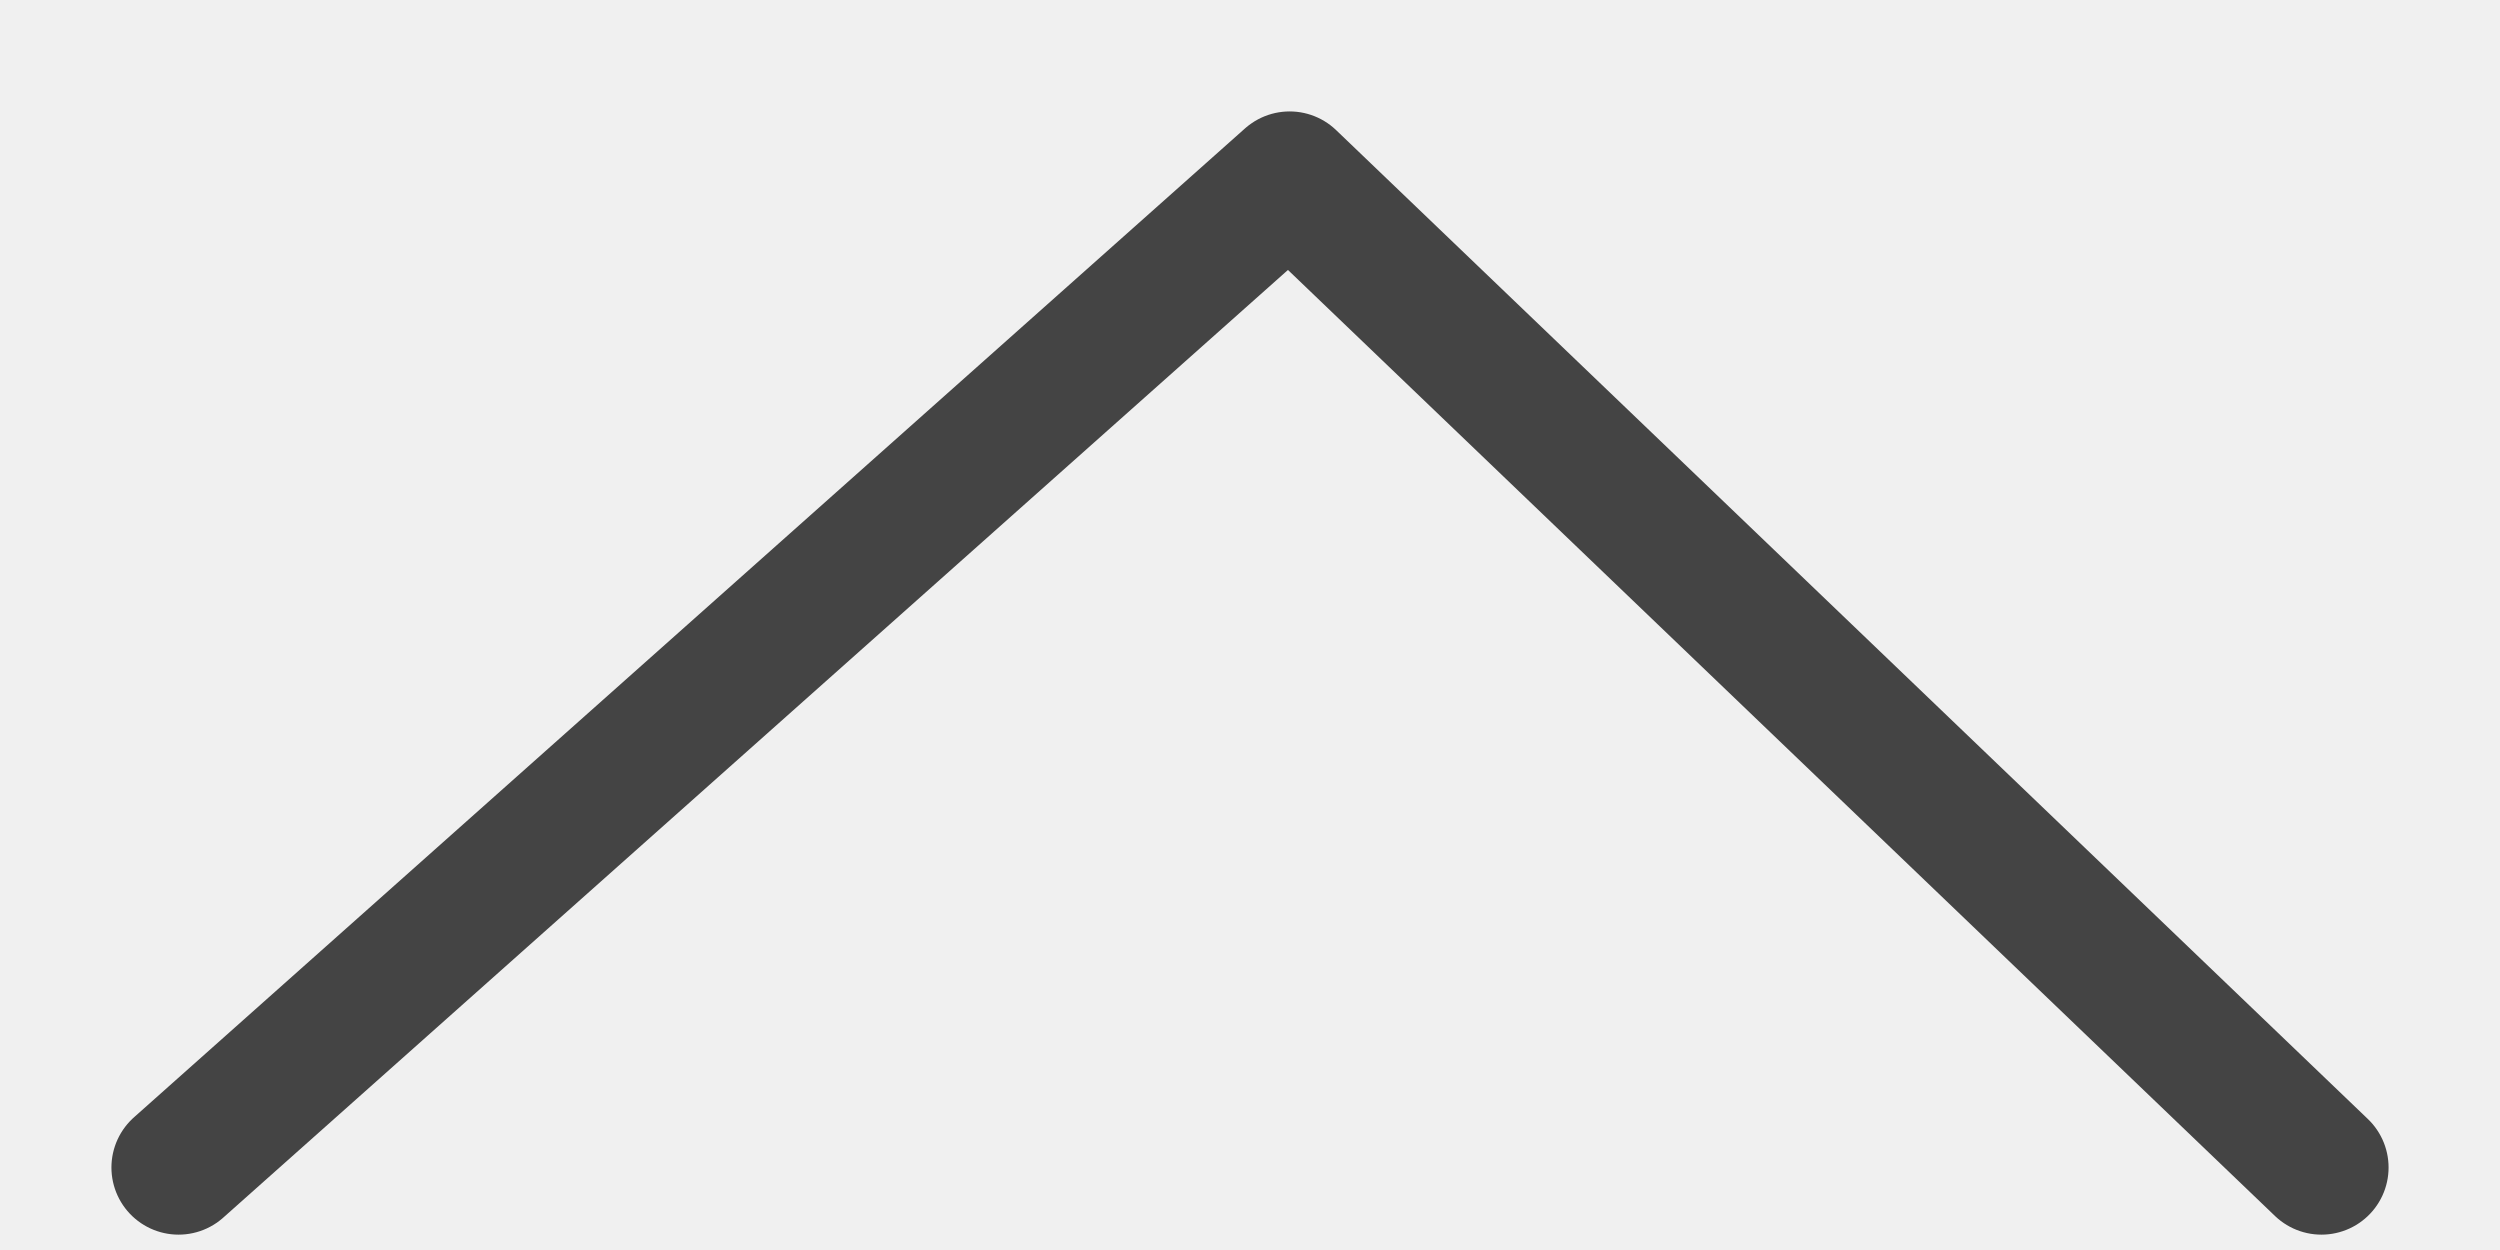
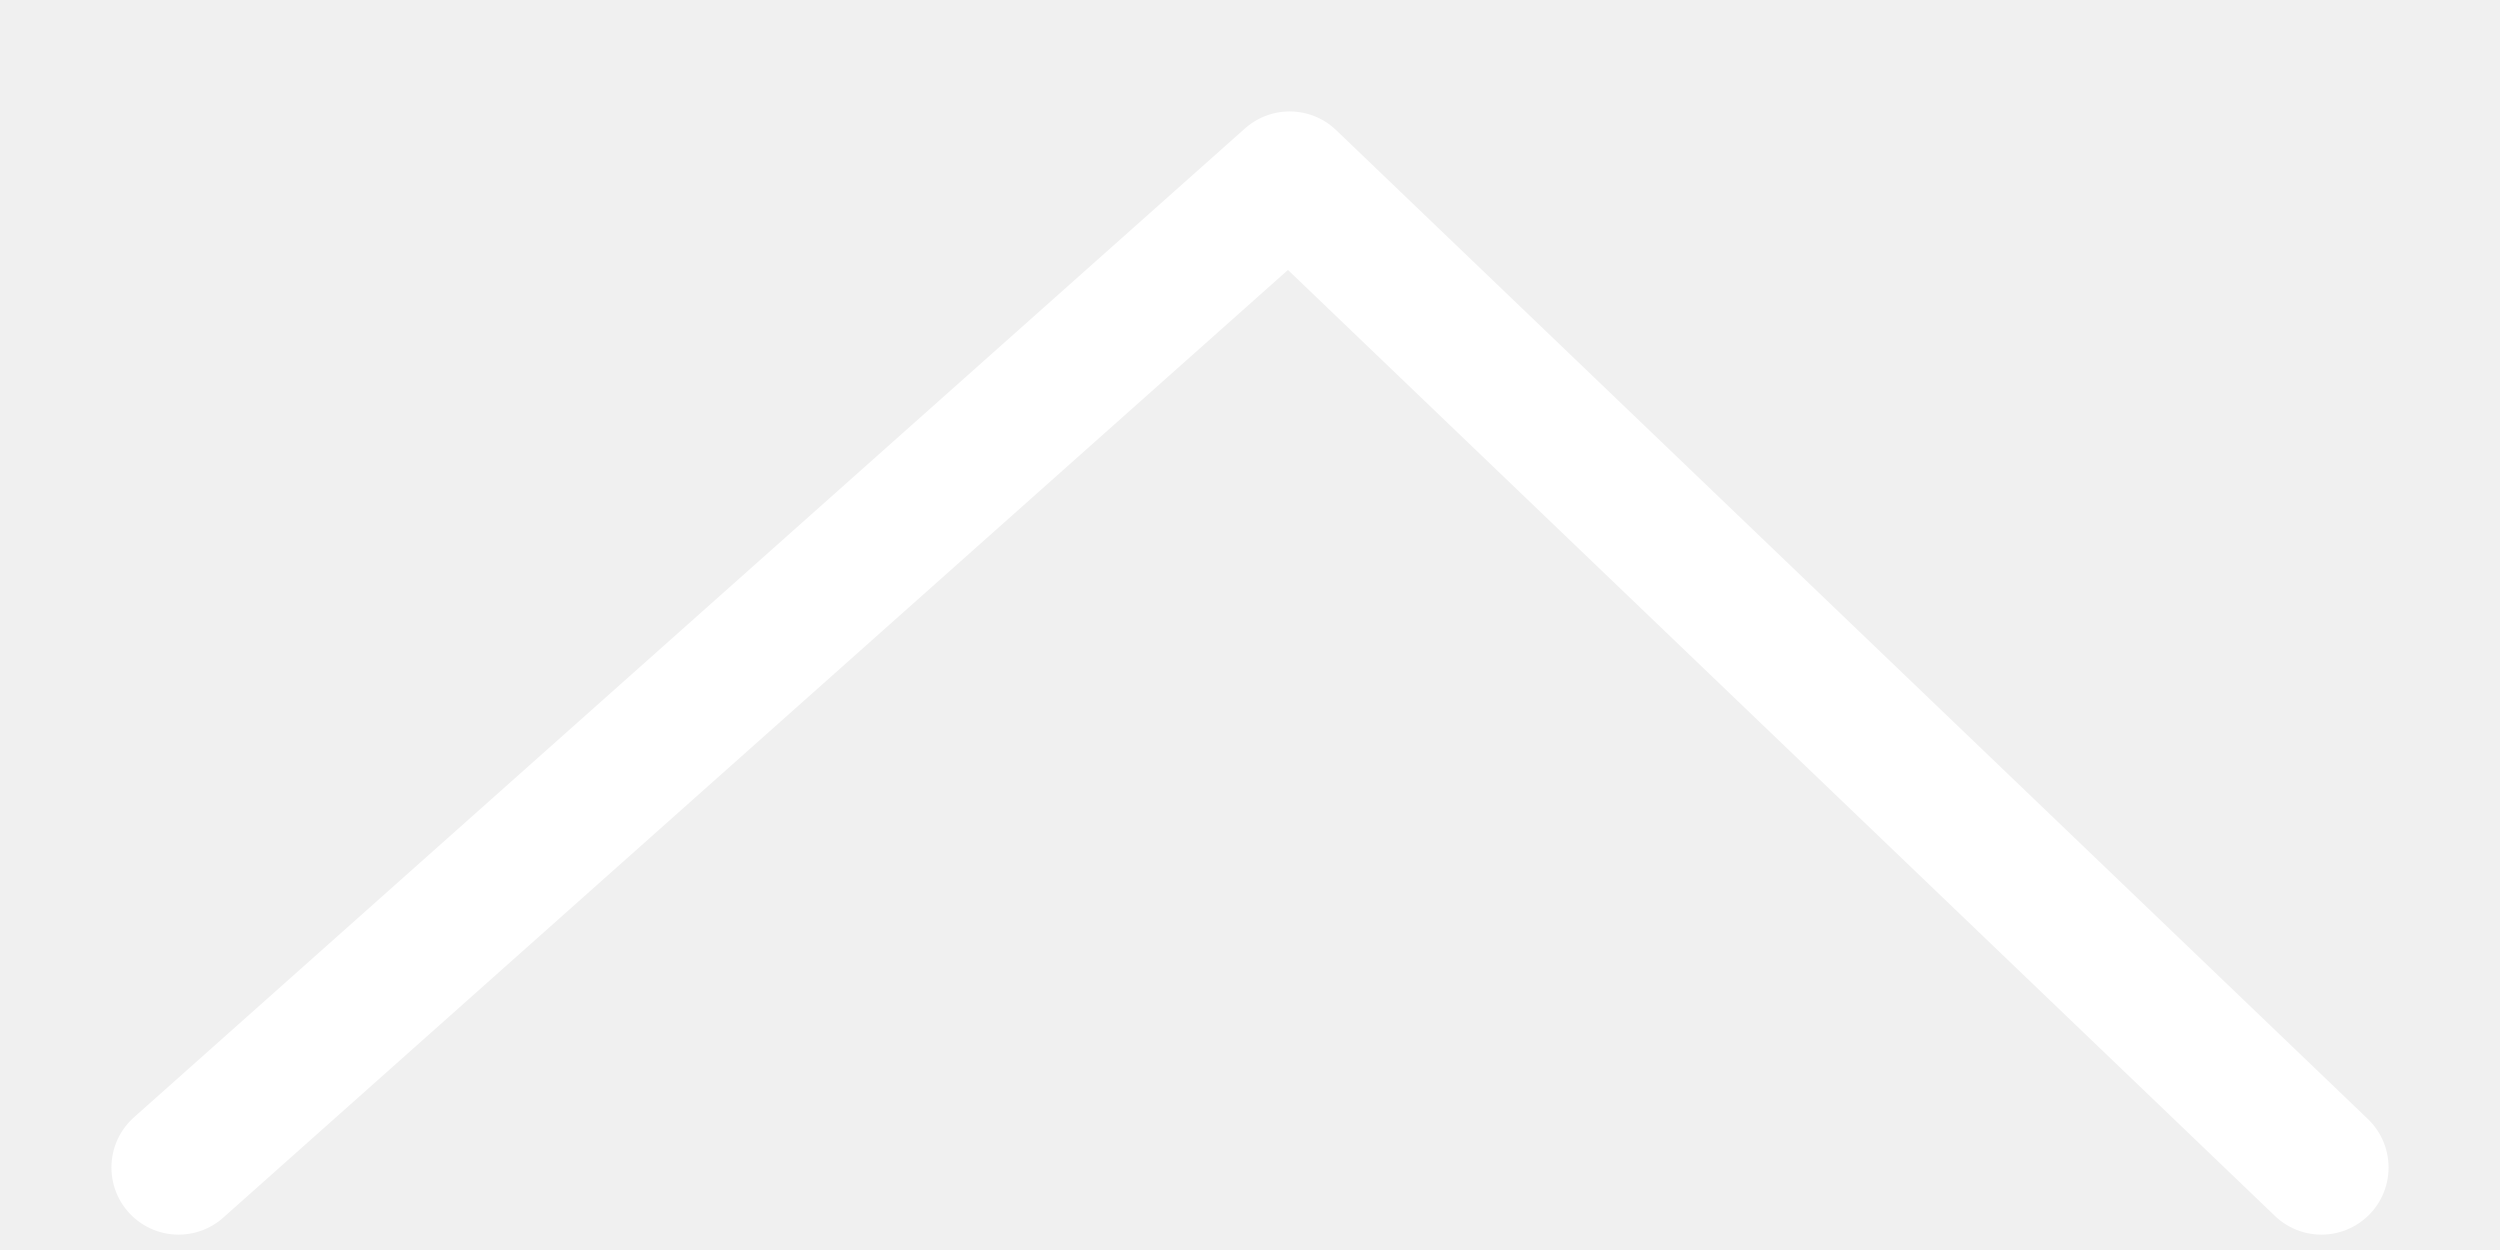
<svg xmlns="http://www.w3.org/2000/svg" width="14" height="7" viewBox="0 0 14 7" fill="none">
-   <path id="Vector 7" d="M13 6.538L10.111 3.769L7.222 1L1 6.538" stroke="#444444" stroke-width="0.752" stroke-linecap="round" stroke-linejoin="round" />
+   <path id="Vector 7" d="M13 6.538L10.111 3.769L7.222 1L1 6.538" stroke="#fff" stroke-width="0.752" stroke-linecap="round" stroke-linejoin="round" />
</svg>
